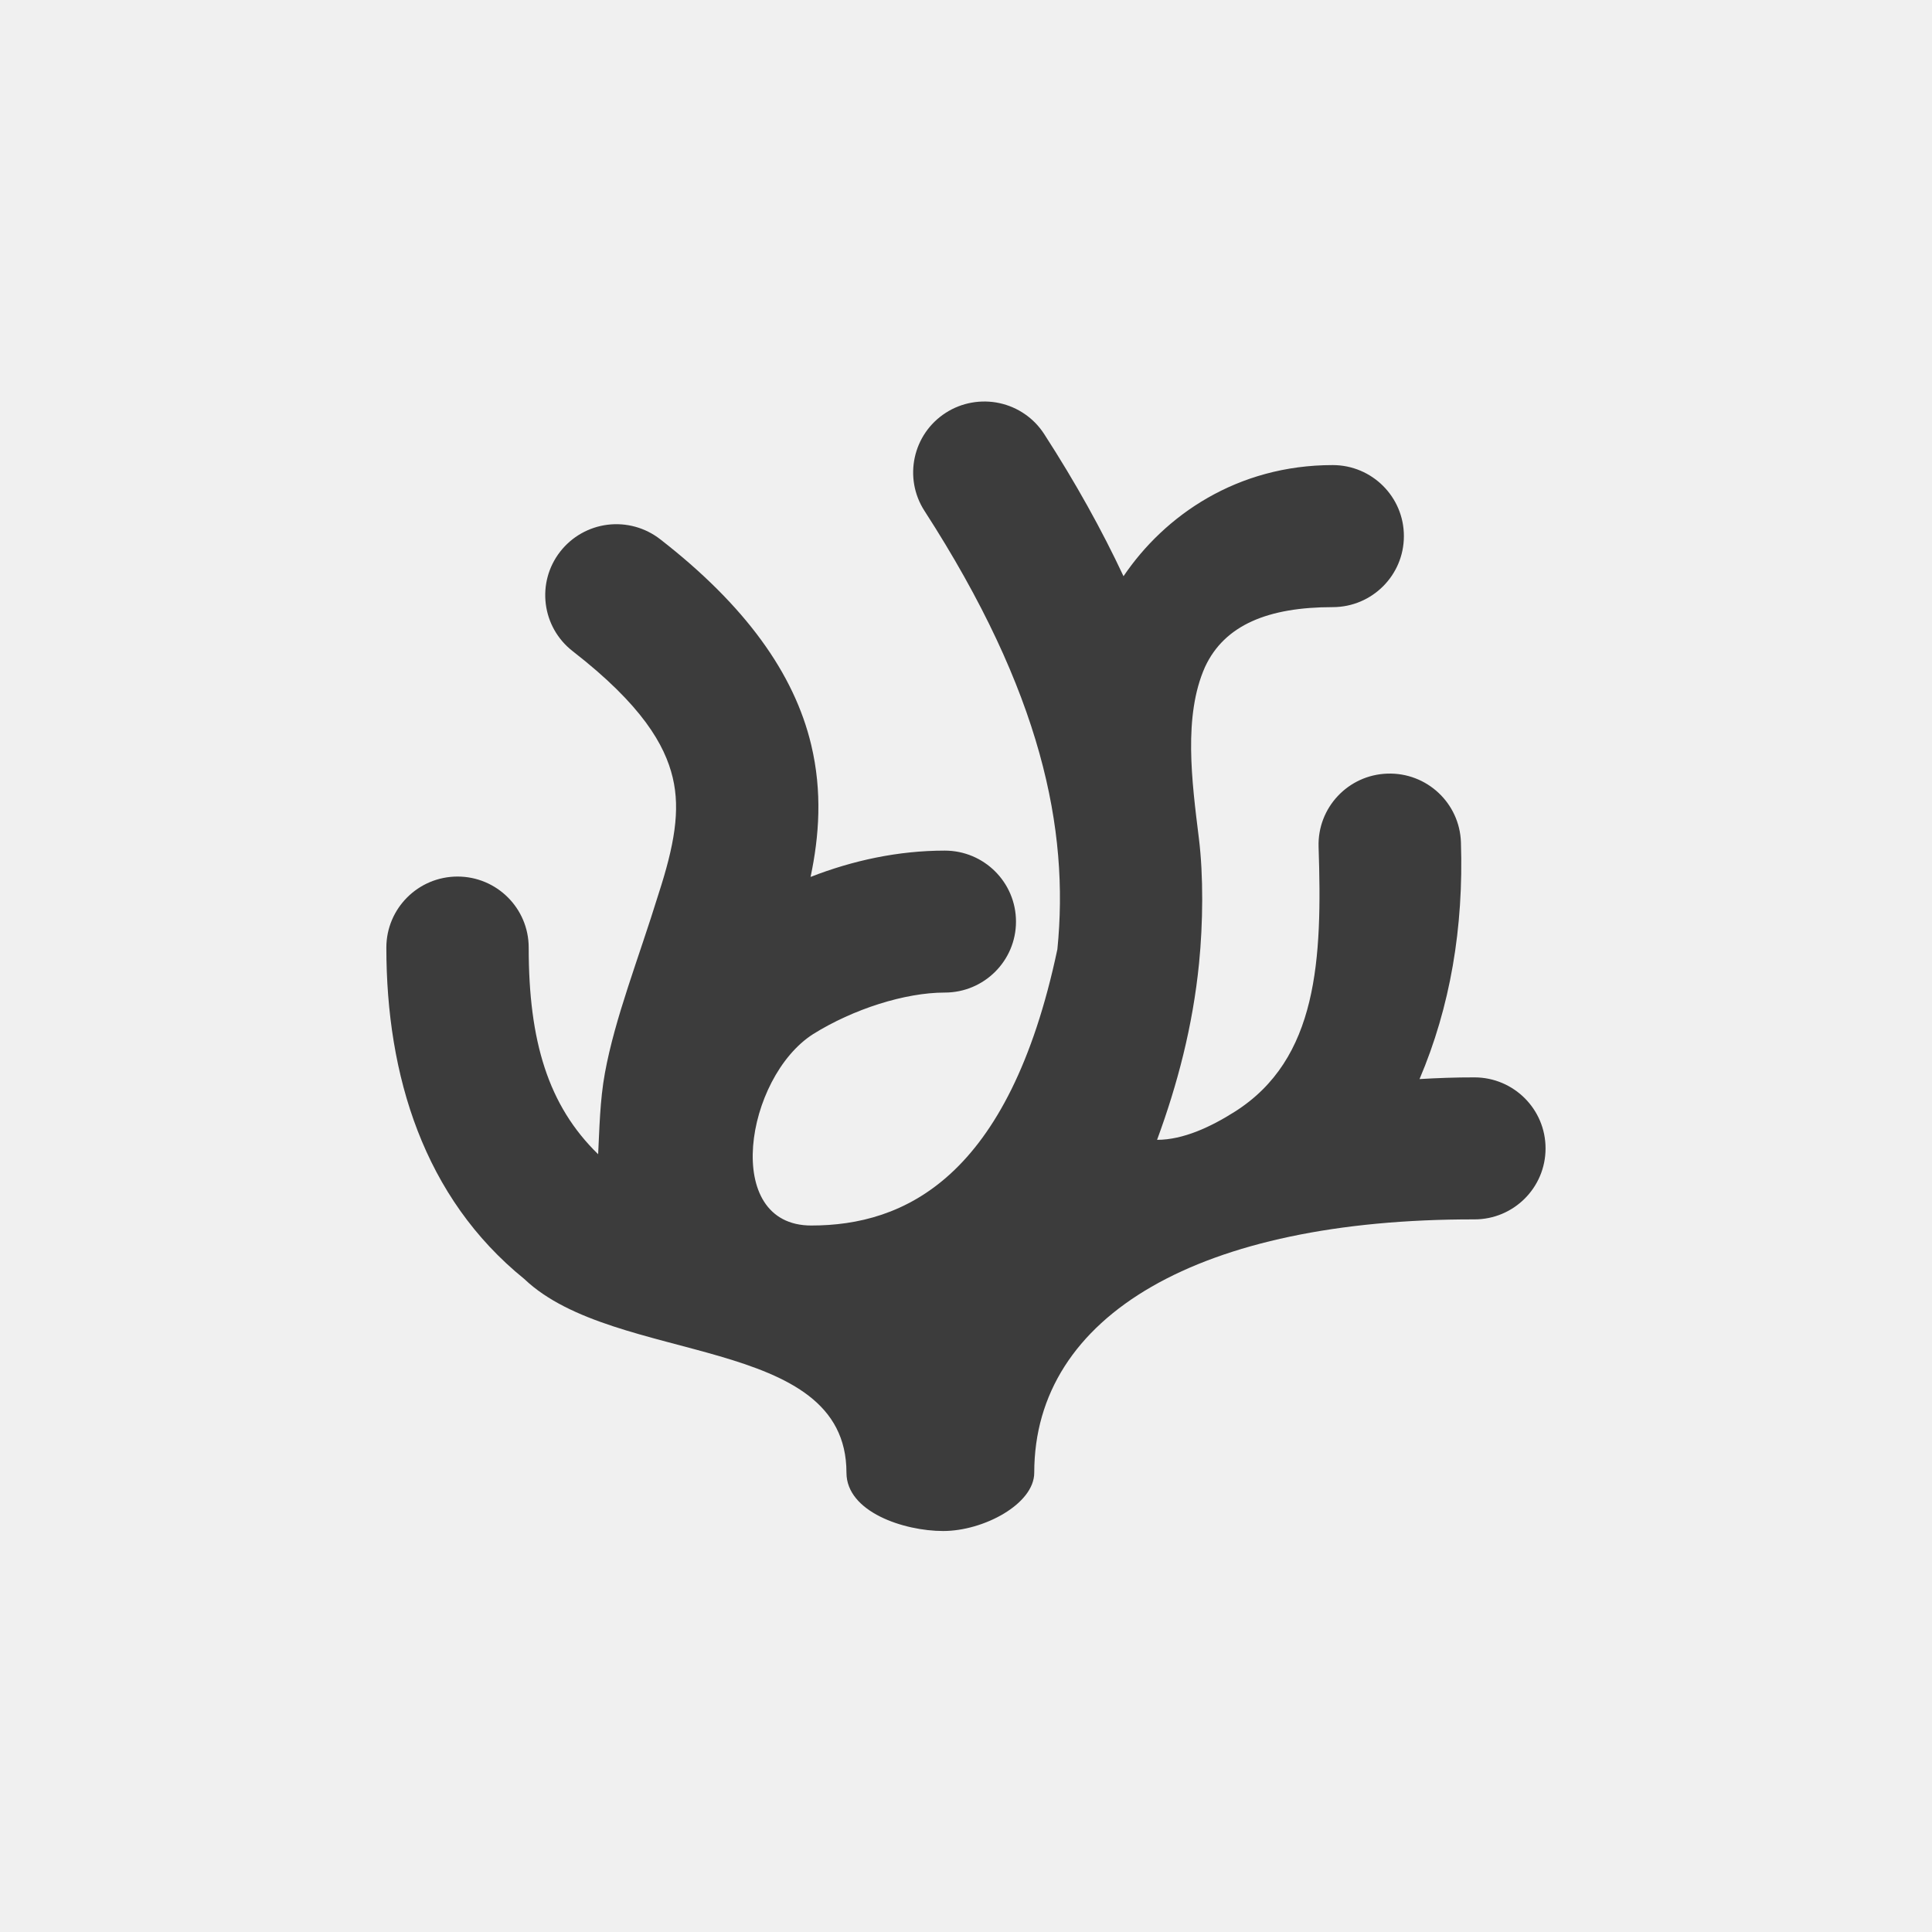
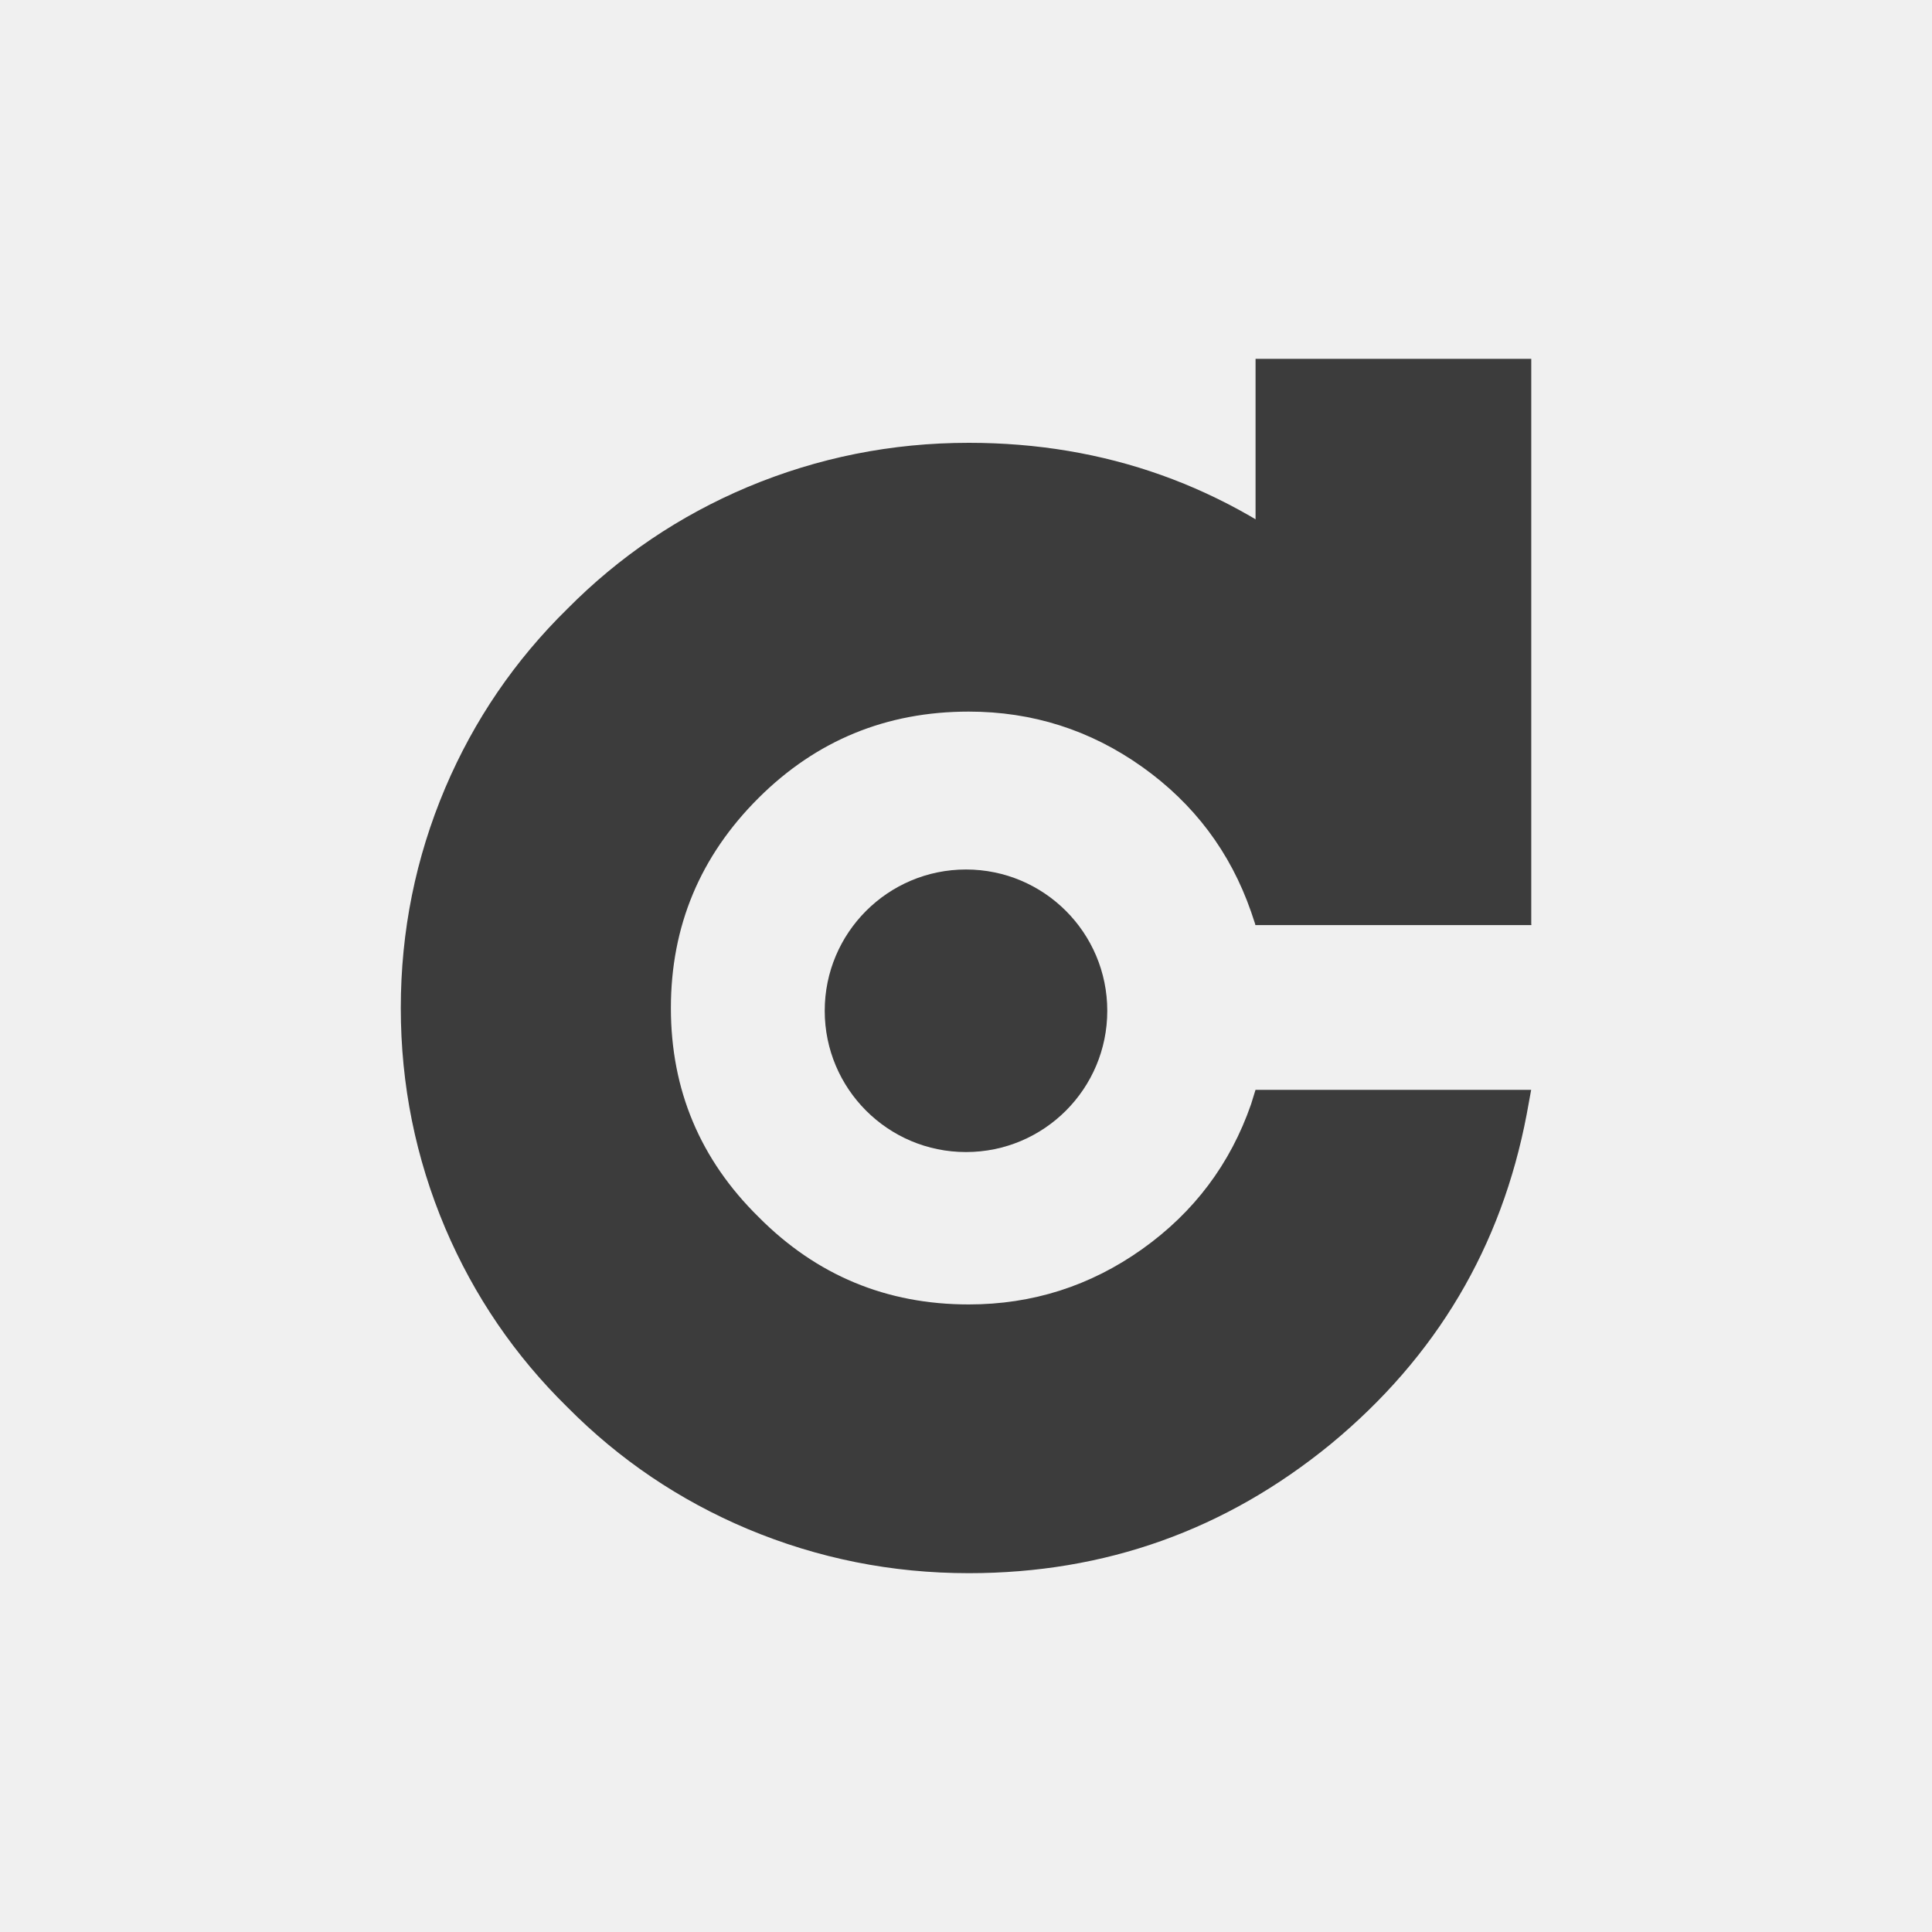
- <svg xmlns="http://www.w3.org/2000/svg" version="1.1" x="0" y="0" width="40" height="40" viewBox="0, 0, 40, 40">
-   <g id="codium_grey_hc_dark_letterpress">
-     <path d="M19.582,8.546 C18.897,8.985 18.7,9.896 19.141,10.578 C21.567,14.335 22.14,17.169 21.892,19.653 C20.888,24.409 18.705,25.373 16.797,25.373 C14.935,25.373 15.434,22.308 16.833,21.411 C17.669,20.889 18.74,20.55 19.561,20.55 C20.375,20.55 21.035,19.892 21.035,19.081 C21.035,18.269 20.375,17.611 19.561,17.611 C18.602,17.611 17.66,17.813 16.782,18.156 C16.961,17.309 17.027,16.394 16.795,15.421 C16.443,13.943 15.429,12.532 13.668,11.164 C13.359,10.924 12.968,10.816 12.58,10.864 C12.192,10.912 11.839,11.112 11.599,11.42 C11.099,12.06 11.215,12.984 11.857,13.482 C13.292,14.597 13.766,15.422 13.928,16.1 C14.09,16.779 13.959,17.508 13.634,18.509 C13.218,19.857 12.735,21.062 12.524,22.216 C12.419,22.784 12.41,23.403 12.384,23.897 C11.35,22.89 10.946,21.56 10.946,19.618 C10.946,18.806 10.286,18.148 9.472,18.148 C8.659,18.149 8,18.806 7.999,19.618 C7.999,22.271 8.775,24.796 10.855,26.48 C12.737,28.274 17.525,27.611 17.525,30.49 C17.525,31.303 18.714,31.698 19.528,31.698 C20.363,31.698 21.413,31.14 21.413,30.49 C21.413,27.223 24.856,25.238 30.524,25.246 C31.338,25.248 31.998,24.59 31.999,23.779 C32.001,22.967 31.342,22.307 30.528,22.306 C30.14,22.305 29.763,22.319 29.39,22.341 C30.024,20.851 30.305,19.21 30.247,17.438 C30.22,16.626 29.539,15.99 28.725,16.017 C27.911,16.043 27.273,16.723 27.3,17.535 C27.377,19.855 27.29,21.927 25.561,23.019 C25.07,23.33 24.498,23.599 23.956,23.599 C24.377,22.455 24.695,21.247 24.825,19.945 C24.908,19.114 24.917,18.127 24.822,17.36 C24.675,16.172 24.497,14.825 24.948,13.81 C25.353,12.936 26.261,12.57 27.594,12.57 C28.407,12.569 29.066,11.911 29.066,11.1 C29.067,10.288 28.407,9.63 27.594,9.629 C25.613,9.629 24.112,10.671 23.261,11.93 C22.816,10.98 22.274,10.001 21.619,8.987 C21.408,8.659 21.075,8.429 20.693,8.346 C20.504,8.305 20.308,8.302 20.118,8.336 C19.927,8.37 19.745,8.441 19.582,8.546 z" fill="#3C3C3C" id="path6008" />
+ <svg xmlns="http://www.w3.org/2000/svg" width="40" height="40" viewBox="0 0 40 40" fill="none">
+   <g clip-path="url(#clip0_549_5712)">
+     <path d="M25.995 12.156V7.429H31.703V19.153H25.995V12.156Z" fill="#3C3C3C" />
+     <path d="M20.057 9.168C22.88 9.168 25.38 10.061 27.559 11.847C29.737 13.649 31.087 15.923 31.609 18.671L31.701 19.152H25.994L25.902 18.877C25.472 17.641 24.721 16.641 23.647 15.877C22.573 15.114 21.376 14.733 20.057 14.733C18.354 14.733 16.904 15.328 15.707 16.519C14.496 17.725 13.89 19.175 13.89 20.87C13.89 22.564 14.496 24.007 15.707 25.198C16.904 26.404 18.354 27.007 20.057 27.007C21.376 27.007 22.573 26.625 23.647 25.862C24.721 25.098 25.472 24.099 25.902 22.862L25.994 22.564H31.701L31.609 23.068C31.087 25.816 29.737 28.091 27.559 29.892C25.38 31.678 22.88 32.571 20.057 32.571C18.461 32.571 16.935 32.266 15.477 31.655C14.066 31.06 12.823 30.22 11.749 29.136C10.66 28.068 9.816 26.831 9.218 25.427C8.604 23.976 8.298 22.457 8.298 20.87C8.298 19.282 8.604 17.763 9.218 16.313C9.816 14.908 10.66 13.671 11.749 12.603C12.823 11.519 14.066 10.679 15.477 10.084C16.935 9.473 18.461 9.168 20.057 9.168Z" fill="#3C3C3C" />
+     <circle cx="20" cy="20.927" r="2.925" fill="#3C3C3C" />
  </g>
+   <defs>
+     <clipPath id="clip0_549_5712">
+       <rect width="25.143" height="25.143" fill="white" transform="translate(7.42857 7.42871)" />
+     </clipPath>
+   </defs>
</svg>
